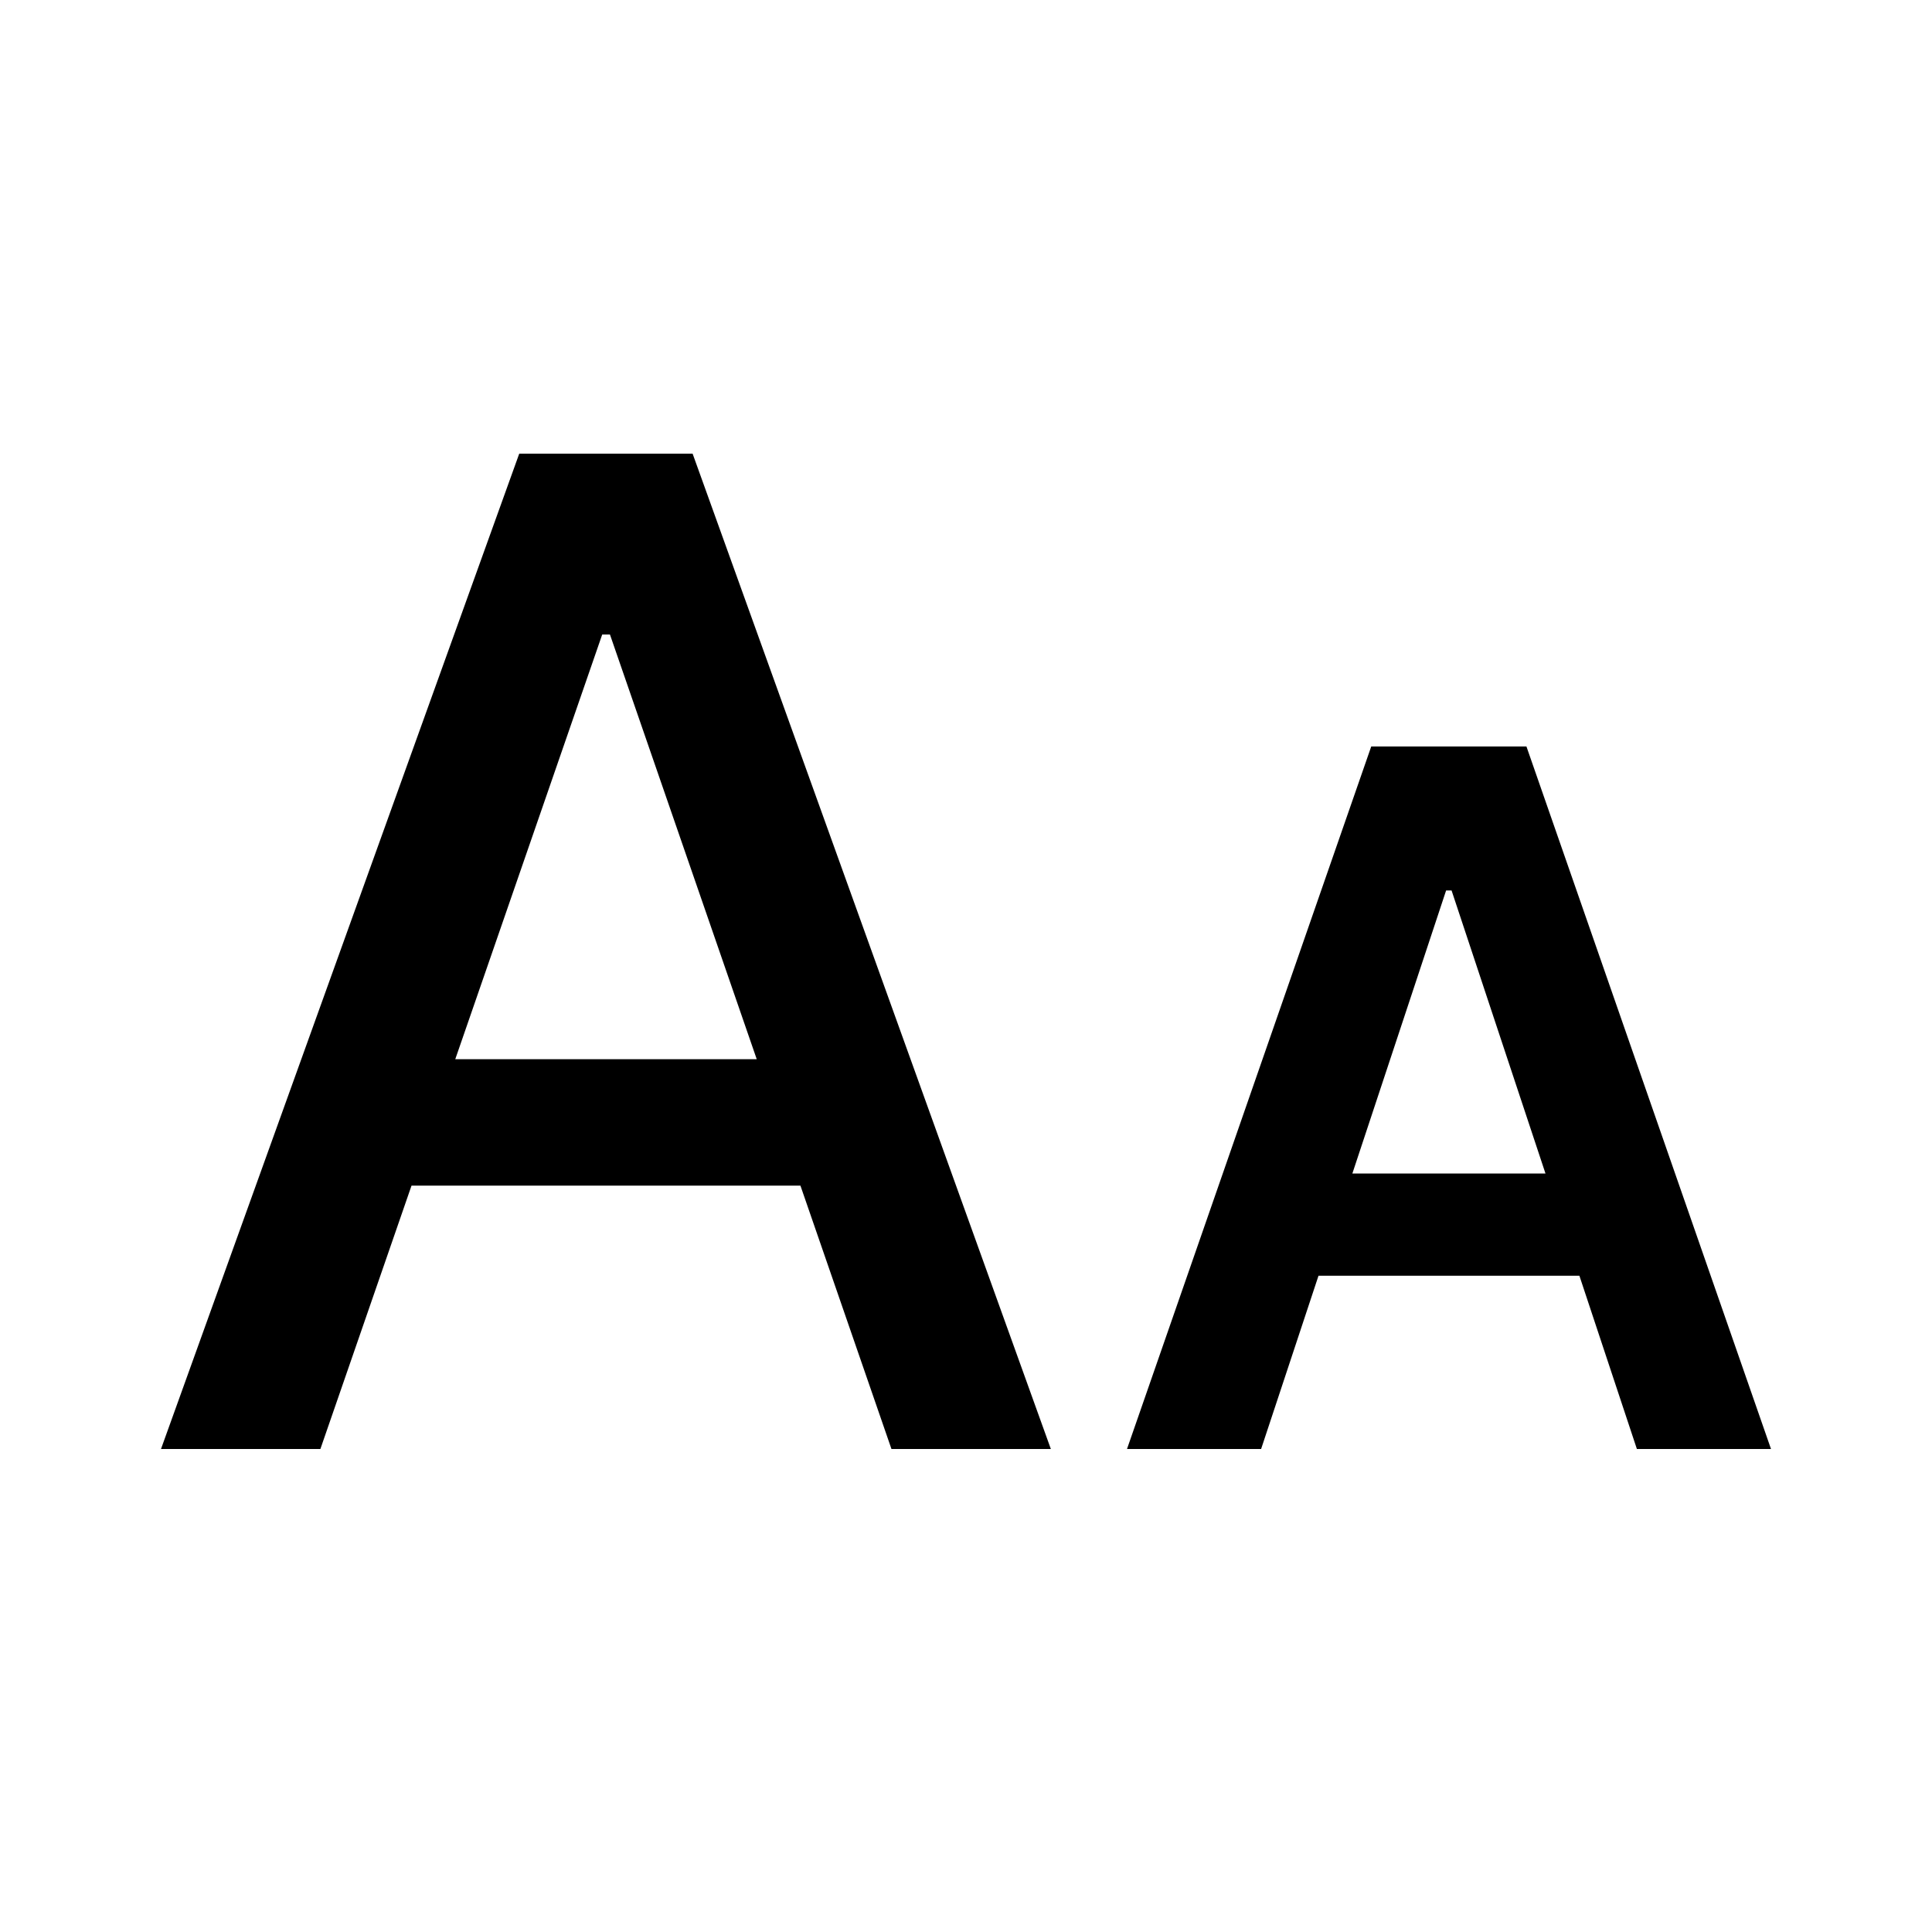
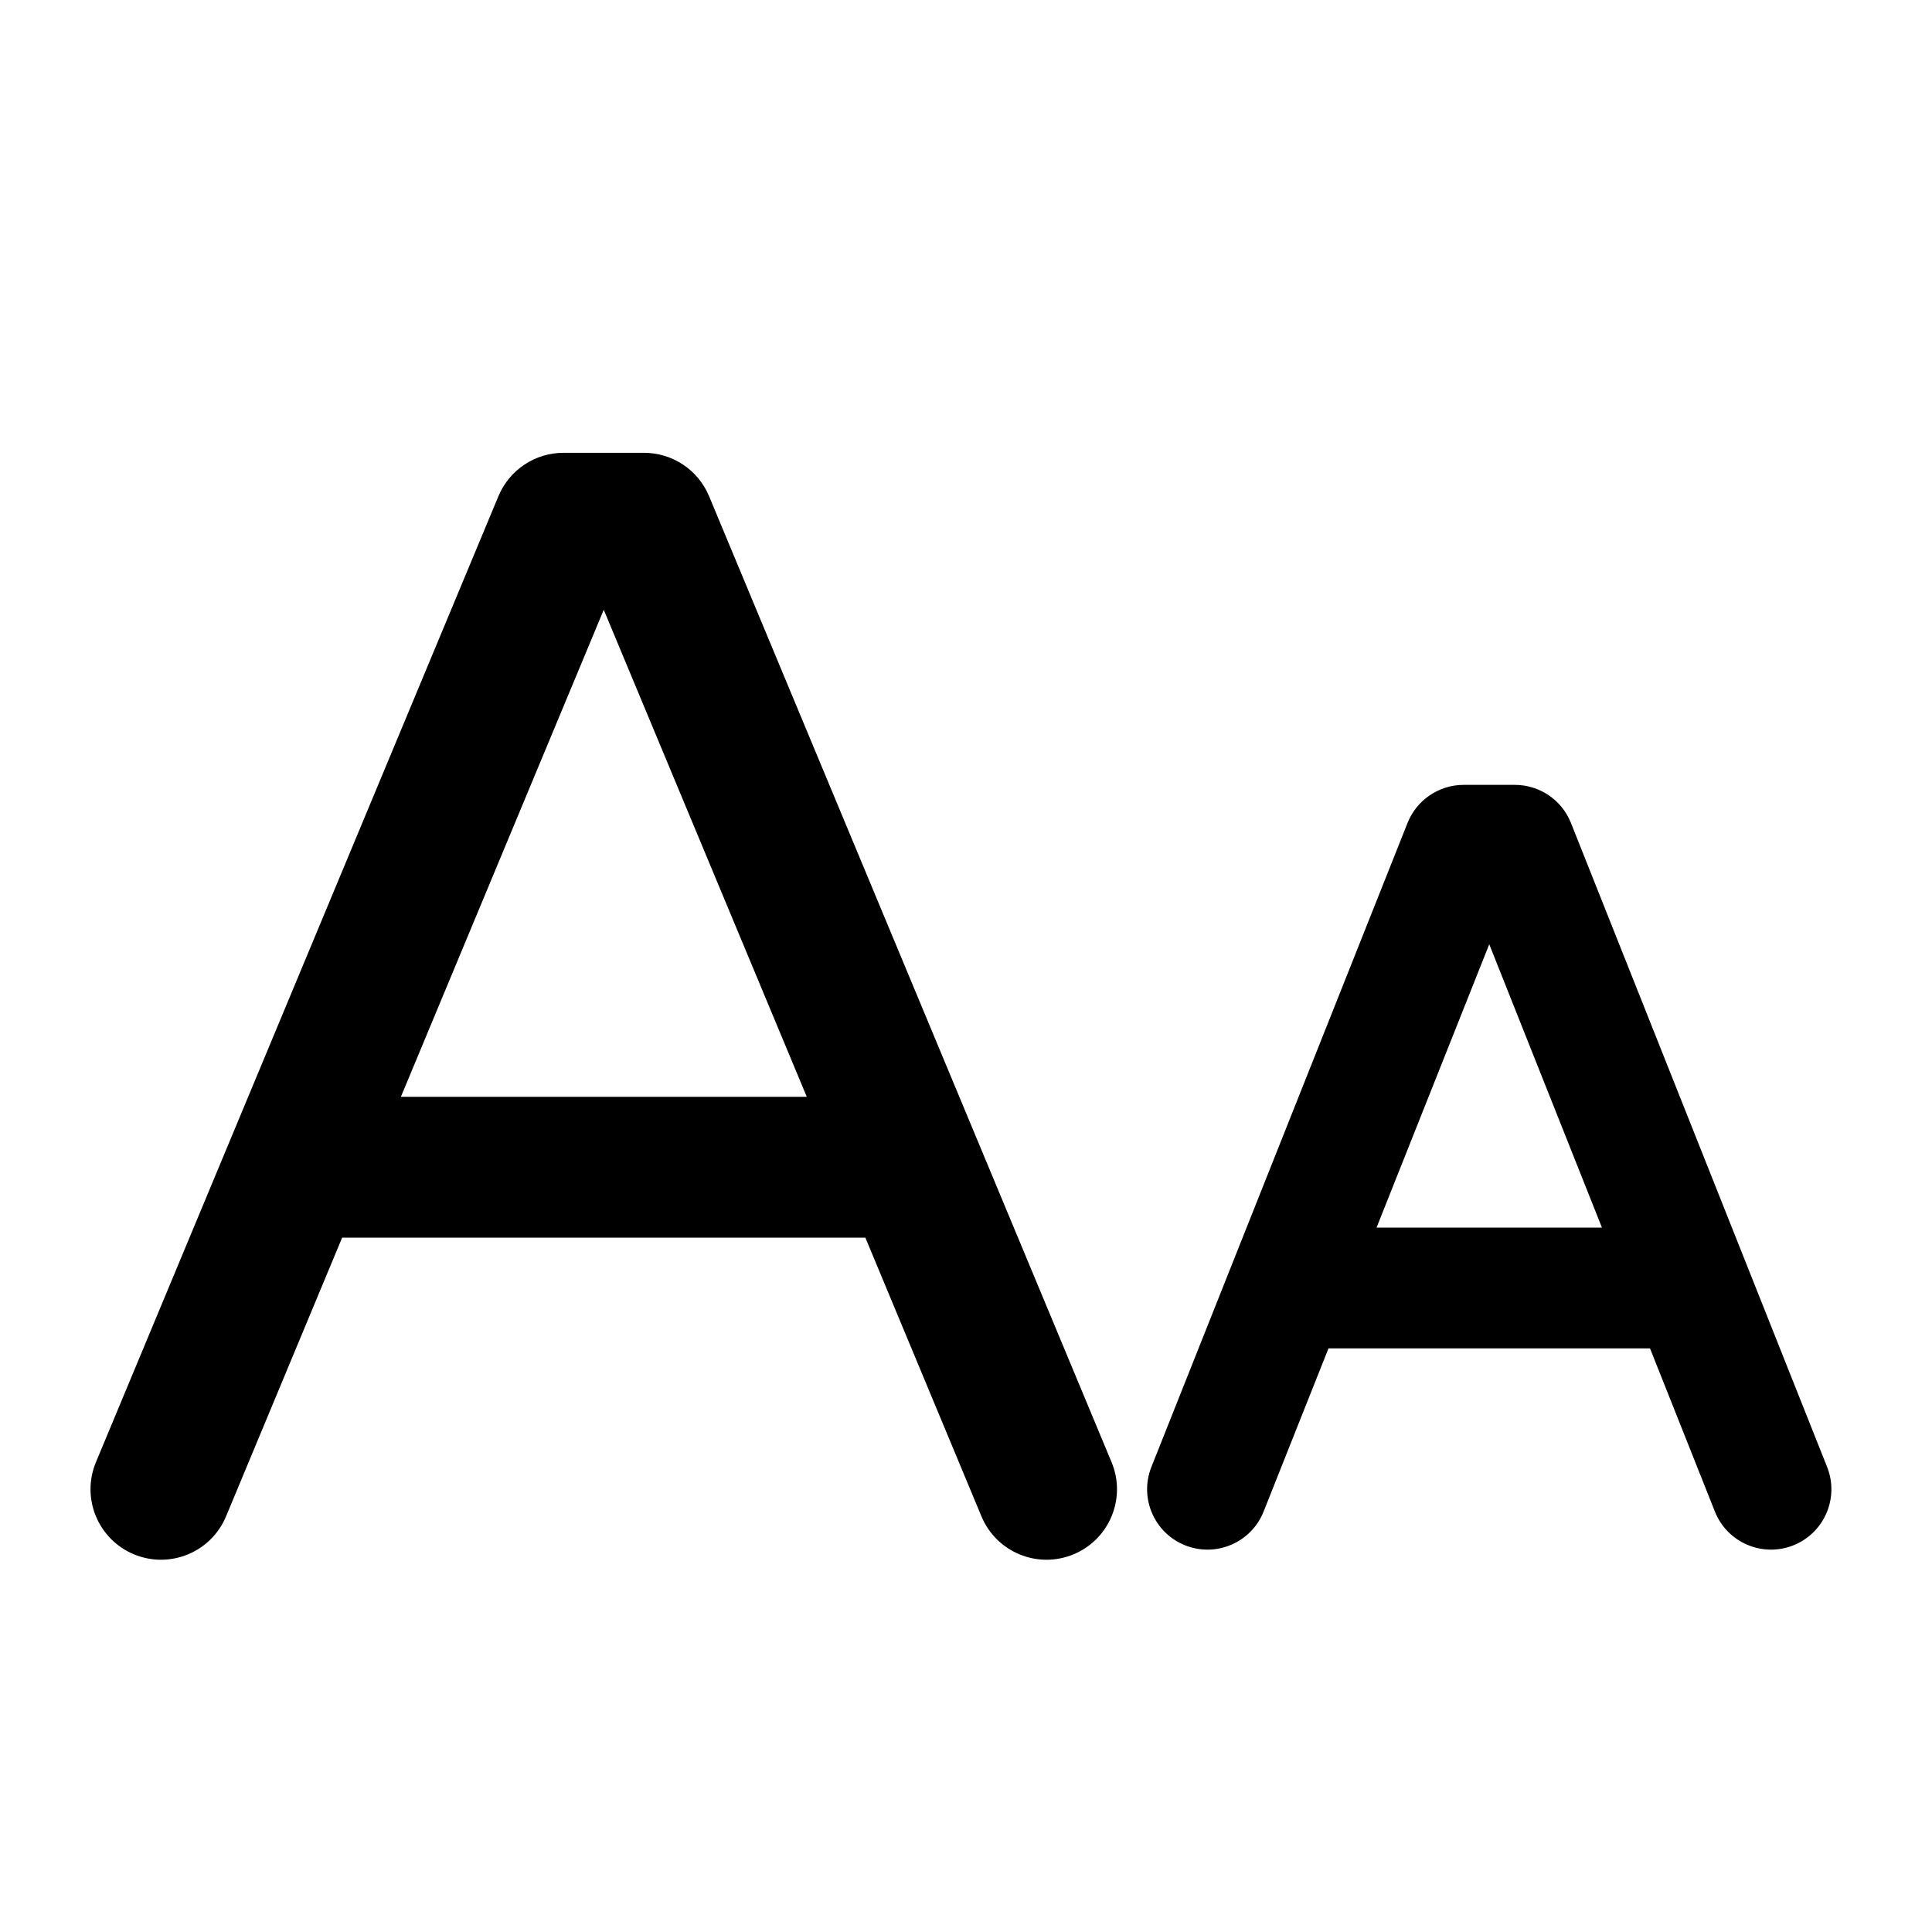
<svg xmlns="http://www.w3.org/2000/svg" viewBox="0 0 24 24">
-   <path d="M15.666 18H14l3.034-8.727h1.928L22 18h-1.666l-2.302-6.938h-.068zm.055-3.422h4.545v1.27h-4.545zM3.98 18H2L6.45 5.636h2.154L13.054 18h-1.98L7.577 7.882h-.096zm.332-4.842h6.423v1.57H4.312z" />
+   <path fill-rule="evenodd" d="M6.192 6.163A.875.875 0 0 1 7 5.625h1c.353 0 .672.212.808.538l5 12a.875.875 0 1 1-1.616.674l-1.442-3.462h-6.5l-1.442 3.462a.875.875 0 1 1-1.616-.674l5-12ZM4.98 13.625h5.042L7.5 7.575l-2.52 6.05Zm12.505-3.402a.75.75 0 0 1 .697-.473h.636a.75.75 0 0 1 .697.473l3.182 8a.75.75 0 1 1-1.394.554l-.806-2.027h-3.994l-.806 2.027a.75.75 0 1 1-1.394-.554l3.182-8ZM17.1 15.25h2.8l-1.4-3.52-1.4 3.52Z" clip-rule="evenodd" />
</svg>
